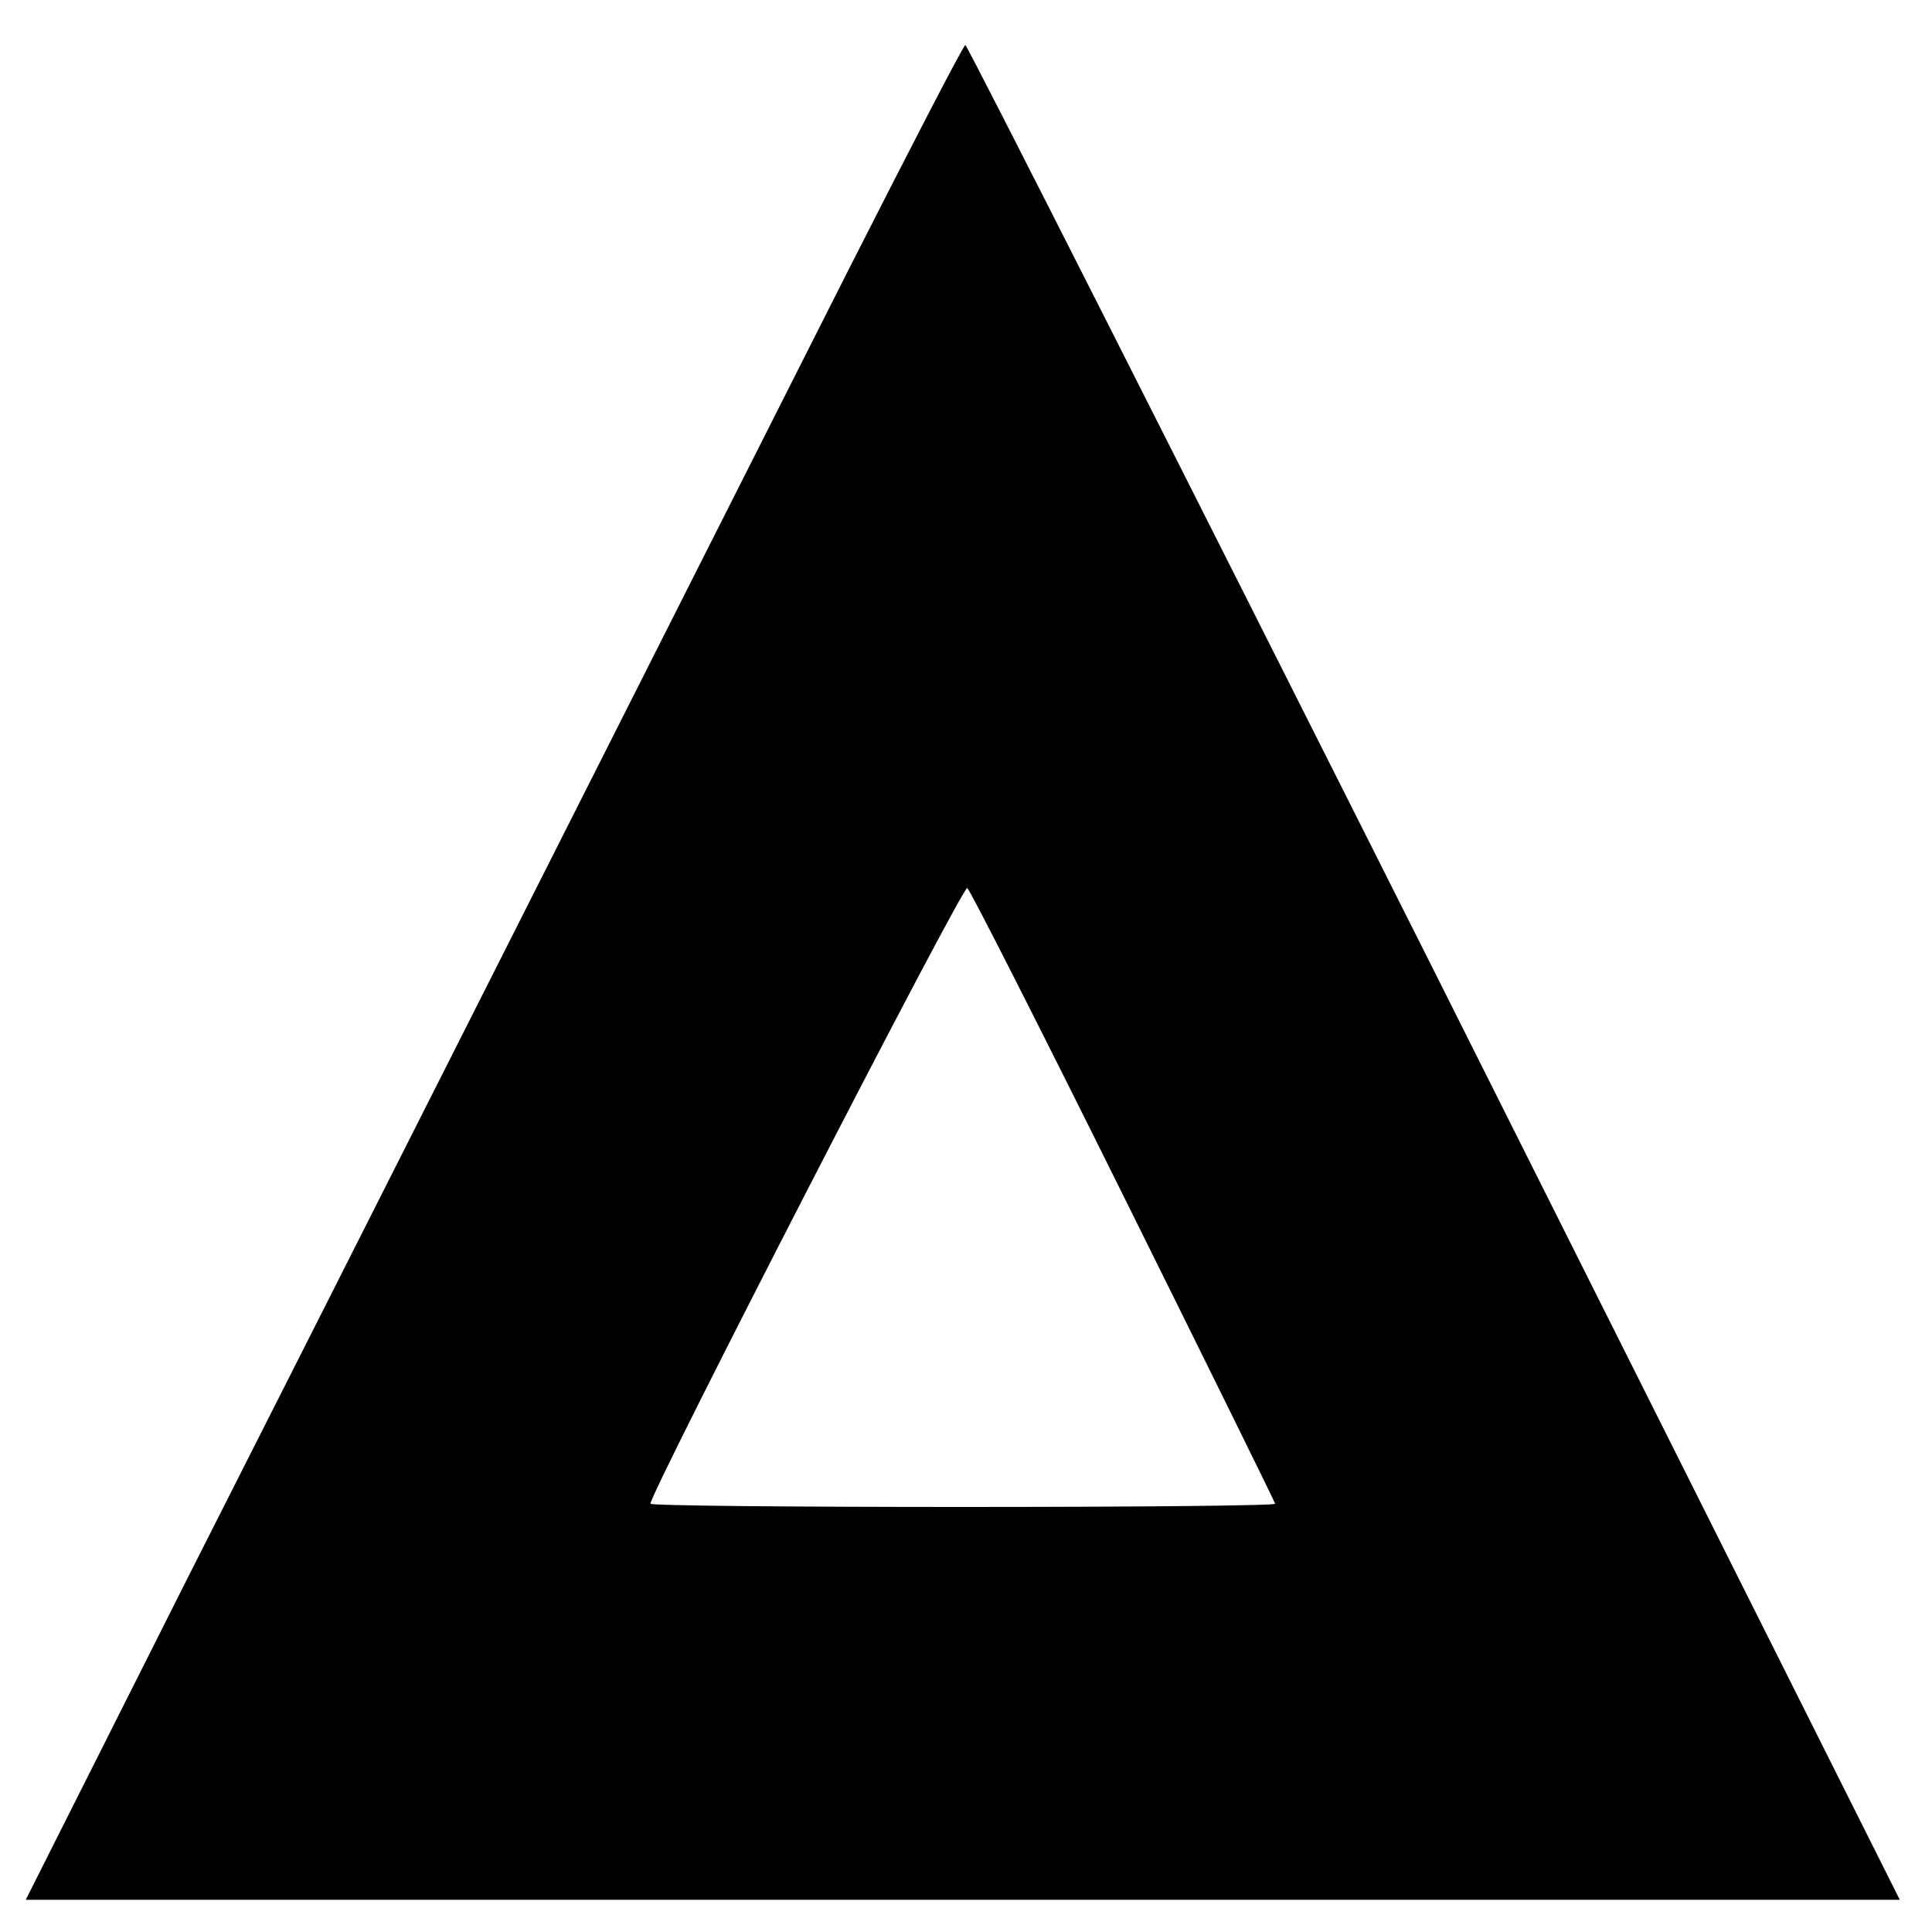
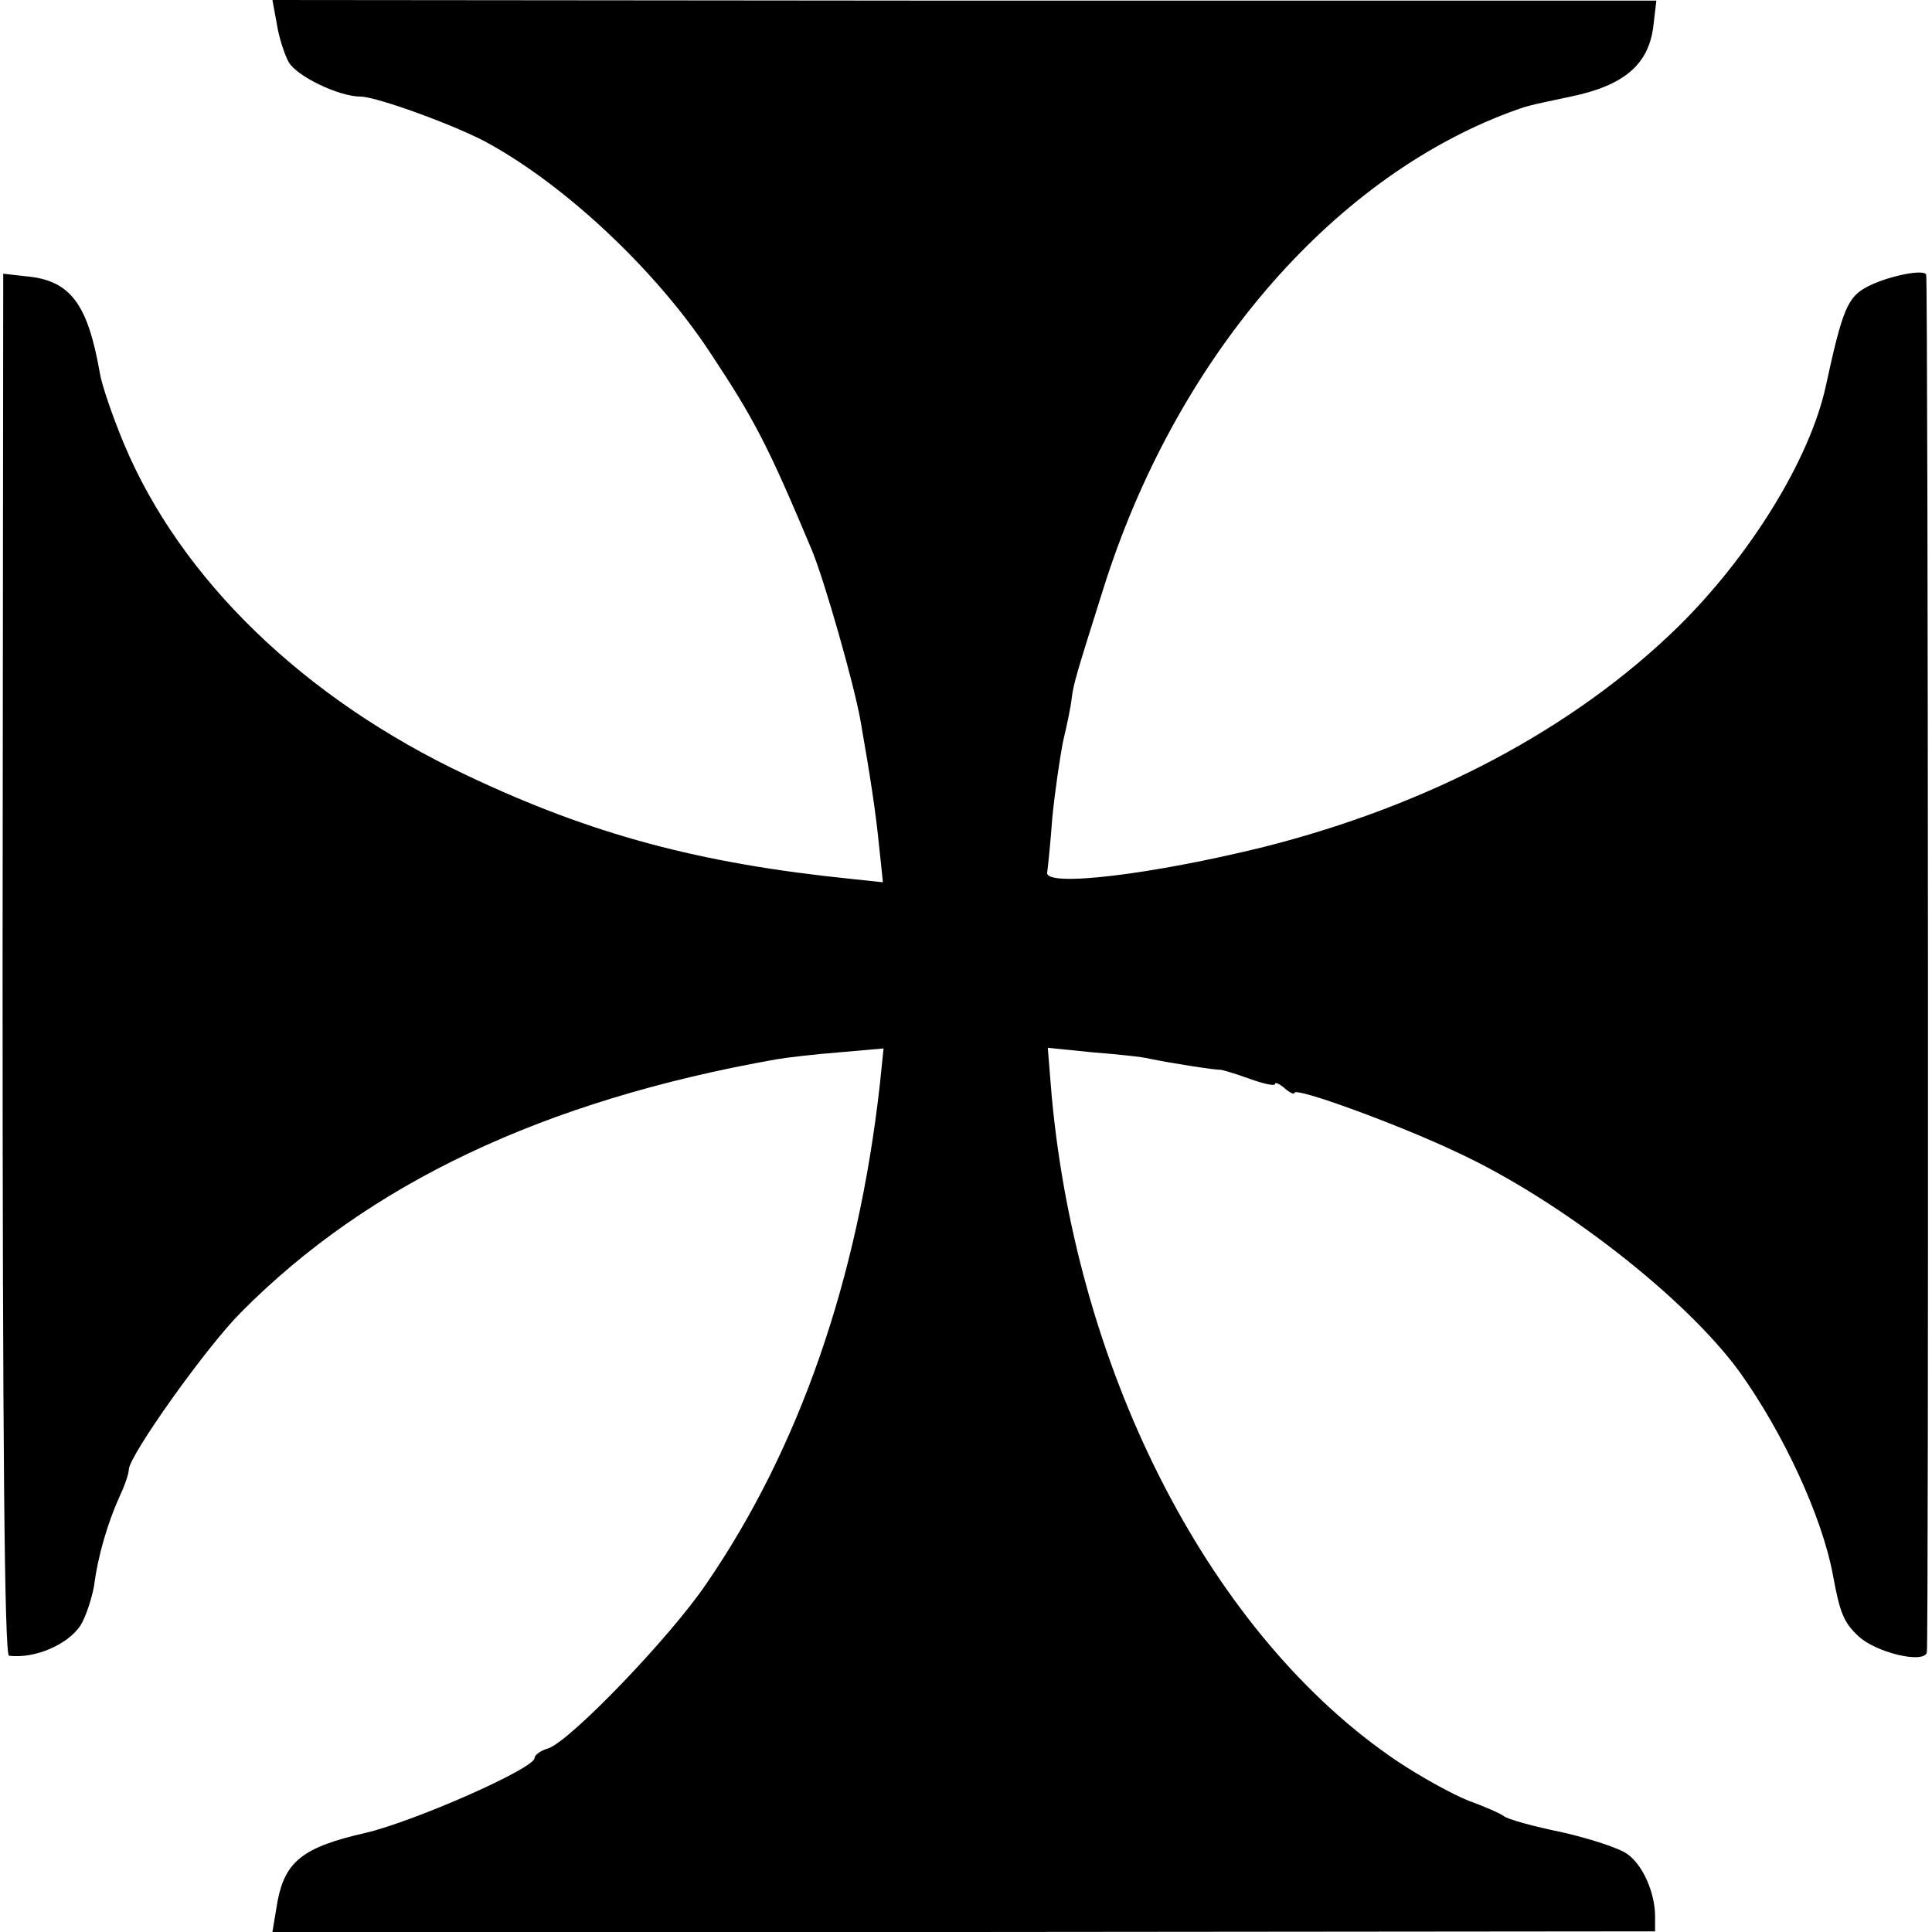
<svg xmlns="http://www.w3.org/2000/svg" version="1.0" width="300pt" height="300pt" viewBox="0 0 300 300" preserveAspectRatio="xMidYMid meet">
  <g transform="translate(0,300) scale(0.1,-0.1)" fill="#000000" stroke="none">
-     <path d="M1316 2578 c-422 -836 -786 -1557 -1023 -2025 l-253 -503 1455 0 1455 0 -722 1440 c-398 792 -726 1440 -729 1440 -3 0 -85 -159 -183 -352z m429 -1436 c129 -260 235 -475 235 -477 0 -3 -218 -5 -485 -5 -267 0 -485 2 -485 5 0 18 486 963 492 956 5 -4 114 -219 243 -479z" />
+     <path d="M430 2962 c3 -20 12 -47 18 -58 12 -22 78 -54 112 -54 25 0 154 -47 201 -74 122 -68 260 -199 342 -324 69 -104 90 -145 158 -307 20 -49 65 -207 75 -263 16 -91 24 -145 29 -195 l6 -57 -47 5 c-237 24 -405 69 -599 161 -253 119 -445 305 -533 516 -17 41 -34 90 -37 109 -19 108 -46 144 -115 150 l-35 4 -1 -1073 c0 -742 3 -1072 10 -1073 40 -5 91 17 111 47 8 13 17 40 21 61 6 47 21 98 40 140 8 17 14 35 14 41 0 21 120 190 174 244 198 200 470 329 831 393 17 3 61 8 99 11 l68 6 -6 -58 c-34 -301 -125 -563 -269 -773 -57 -84 -212 -245 -246 -256 -11 -3 -21 -10 -21 -15 0 -16 -186 -98 -262 -116 -97 -22 -125 -44 -137 -106 l-8 -48 1073 0 1074 1 0 23 c0 37 -19 80 -43 97 -12 9 -58 24 -102 34 -44 9 -84 20 -90 25 -5 4 -30 15 -55 24 -25 10 -74 37 -110 61 -287 193 -497 597 -537 1034 l-6 74 69 -7 c38 -3 78 -7 89 -10 34 -7 104 -18 110 -17 2 0 23 -6 45 -14 22 -8 40 -12 40 -8 0 3 7 0 15 -7 8 -7 15 -10 15 -7 0 10 164 -50 254 -93 161 -75 354 -226 437 -340 68 -95 128 -224 145 -315 11 -60 17 -74 39 -95 27 -26 102 -44 107 -26 3 9 2 2117 -1 2139 -1 10 -58 -1 -91 -18 -31 -16 -39 -35 -65 -155 -25 -114 -118 -264 -230 -374 -162 -158 -385 -276 -642 -341 -174 -43 -340 -63 -337 -40 1 6 5 44 8 85 4 41 12 95 17 120 6 25 12 54 13 65 3 24 8 40 49 170 111 354 351 636 632 741 28 10 23 9 94 24 82 17 120 49 128 107 l5 42 -1074 0 -1075 1 7 -38z" />
  </g>
</svg>
